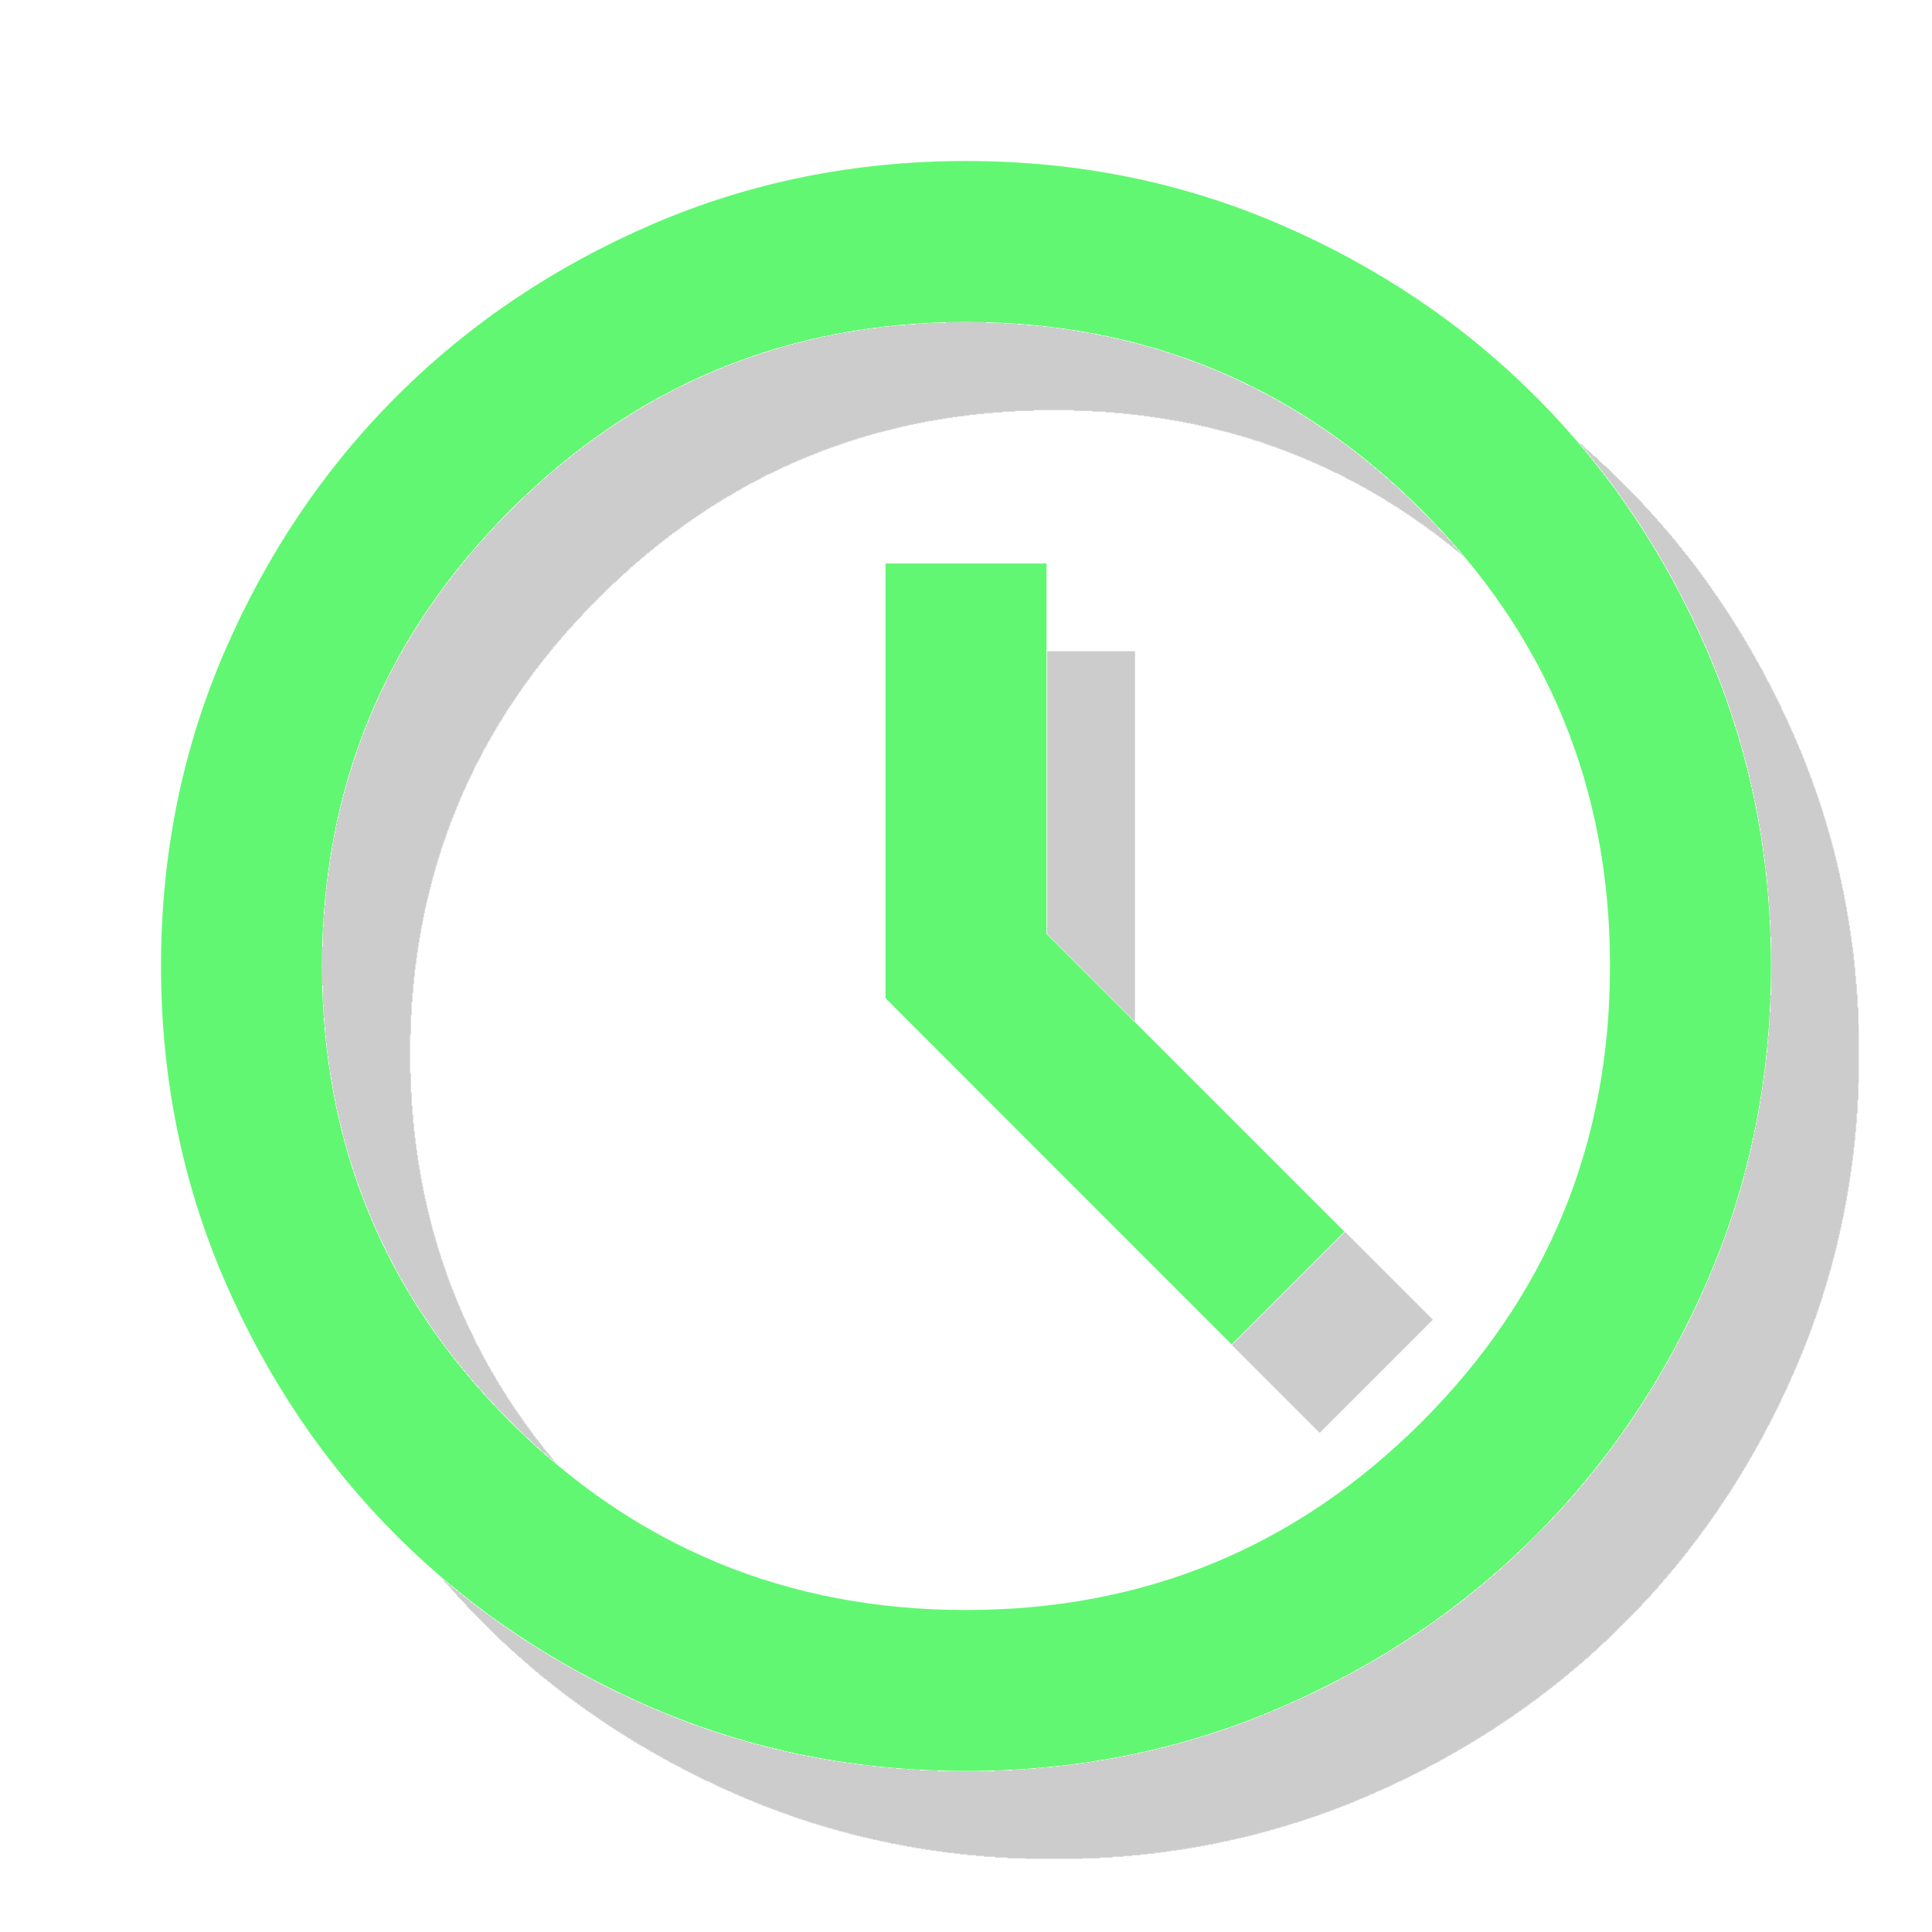
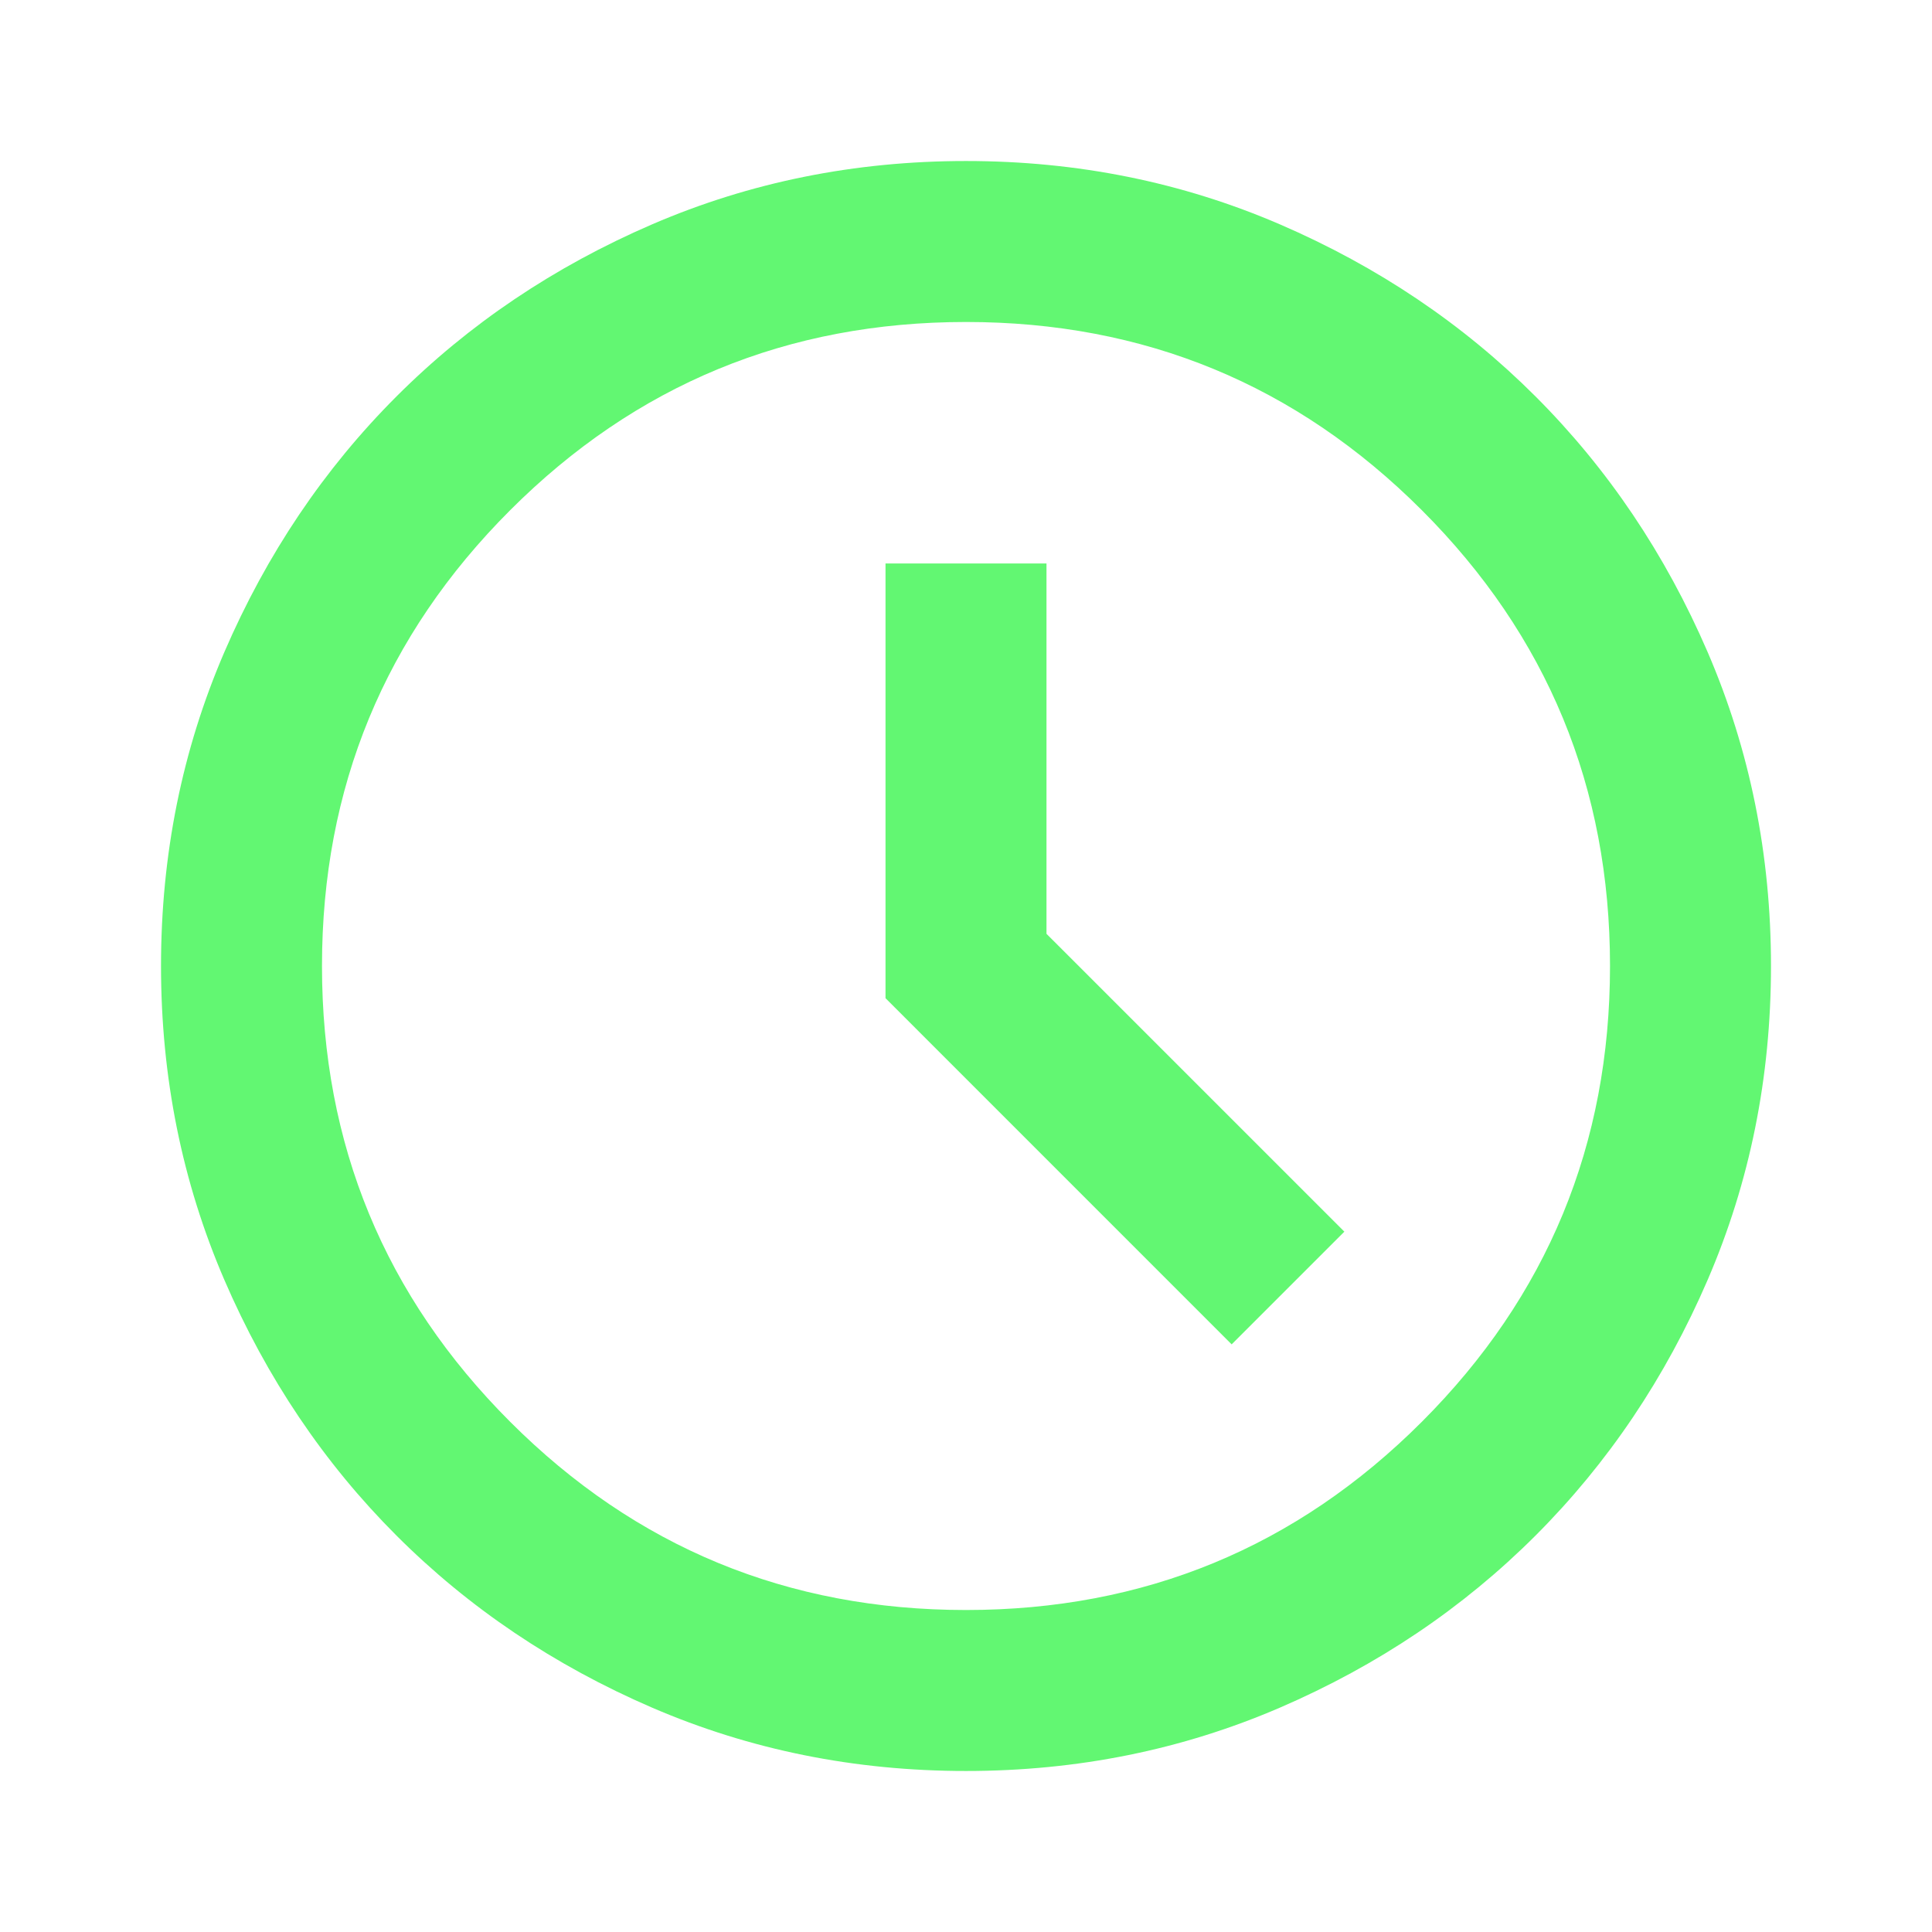
<svg xmlns="http://www.w3.org/2000/svg" width="44" height="44" viewBox="0 0 44 44" fill="none">
-   <g filter="url(#filter0_d_23_741)">
-     <path d="M28.05 30.617L30.617 28.05L23.833 21.267V12.833H20.167V22.733L28.05 30.617ZM22 40.333C19.464 40.333 17.081 39.852 14.85 38.89C12.62 37.927 10.679 36.621 9.029 34.971C7.379 33.321 6.073 31.381 5.11 29.15C4.148 26.919 3.667 24.536 3.667 22C3.667 19.464 4.148 17.081 5.11 14.85C6.073 12.62 7.379 10.679 9.029 9.029C10.679 7.379 12.62 6.073 14.85 5.11C17.081 4.148 19.464 3.667 22 3.667C24.536 3.667 26.919 4.148 29.15 5.11C31.381 6.073 33.321 7.379 34.971 9.029C36.621 10.679 37.927 12.62 38.89 14.85C39.852 17.081 40.333 19.464 40.333 22C40.333 24.536 39.852 26.919 38.89 29.15C37.927 31.381 36.621 33.321 34.971 34.971C33.321 36.621 31.381 37.927 29.15 38.89C26.919 39.852 24.536 40.333 22 40.333ZM22 36.667C26.064 36.667 29.524 35.238 32.381 32.381C35.238 29.524 36.667 26.064 36.667 22C36.667 17.936 35.238 14.476 32.381 11.619C29.524 8.762 26.064 7.333 22 7.333C17.936 7.333 14.476 8.762 11.619 11.619C8.762 14.476 7.333 17.936 7.333 22C7.333 26.064 8.762 29.524 11.619 32.381C14.476 35.238 17.936 36.667 22 36.667Z" fill="#62F772" />
-   </g>
-   <defs>
-     <filter id="filter0_d_23_741" x="3.667" y="3.667" width="38.667" height="38.667" filterUnits="userSpaceOnUse" color-interpolation-filters="sRGB">
-       <feFlood flood-opacity="0" result="BackgroundImageFix" />
-       <feColorMatrix in="SourceAlpha" type="matrix" values="0 0 0 0 0 0 0 0 0 0 0 0 0 0 0 0 0 0 127 0" result="hardAlpha" />
-       <feOffset dx="2" dy="2" />
-       <feComposite in2="hardAlpha" operator="out" />
-       <feColorMatrix type="matrix" values="0 0 0 0 0 0 0 0 0 0 0 0 0 0 0 0 0 0 0.2 0" />
-       <feBlend mode="normal" in2="BackgroundImageFix" result="effect1_dropShadow_23_741" />
-       <feBlend mode="normal" in="SourceGraphic" in2="effect1_dropShadow_23_741" result="shape" />
-     </filter>
-   </defs>
+   <path d="M28.05 30.617L30.617 28.05L23.833 21.267V12.833H20.167V22.733L28.05 30.617ZM22 40.333C19.464 40.333 17.081 39.852 14.85 38.89C12.62 37.927 10.679 36.621 9.029 34.971C7.379 33.321 6.073 31.381 5.11 29.15C4.148 26.919 3.667 24.536 3.667 22C3.667 19.464 4.148 17.081 5.11 14.85C6.073 12.62 7.379 10.679 9.029 9.029C10.679 7.379 12.62 6.073 14.85 5.11C17.081 4.148 19.464 3.667 22 3.667C24.536 3.667 26.919 4.148 29.15 5.11C31.381 6.073 33.321 7.379 34.971 9.029C36.621 10.679 37.927 12.62 38.89 14.85C39.852 17.081 40.333 19.464 40.333 22C40.333 24.536 39.852 26.919 38.89 29.15C37.927 31.381 36.621 33.321 34.971 34.971C33.321 36.621 31.381 37.927 29.15 38.89C26.919 39.852 24.536 40.333 22 40.333ZM22 36.667C26.064 36.667 29.524 35.238 32.381 32.381C35.238 29.524 36.667 26.064 36.667 22C36.667 17.936 35.238 14.476 32.381 11.619C29.524 8.762 26.064 7.333 22 7.333C17.936 7.333 14.476 8.762 11.619 11.619C8.762 14.476 7.333 17.936 7.333 22C7.333 26.064 8.762 29.524 11.619 32.381C14.476 35.238 17.936 36.667 22 36.667Z" fill="#62F772" />
</svg>
